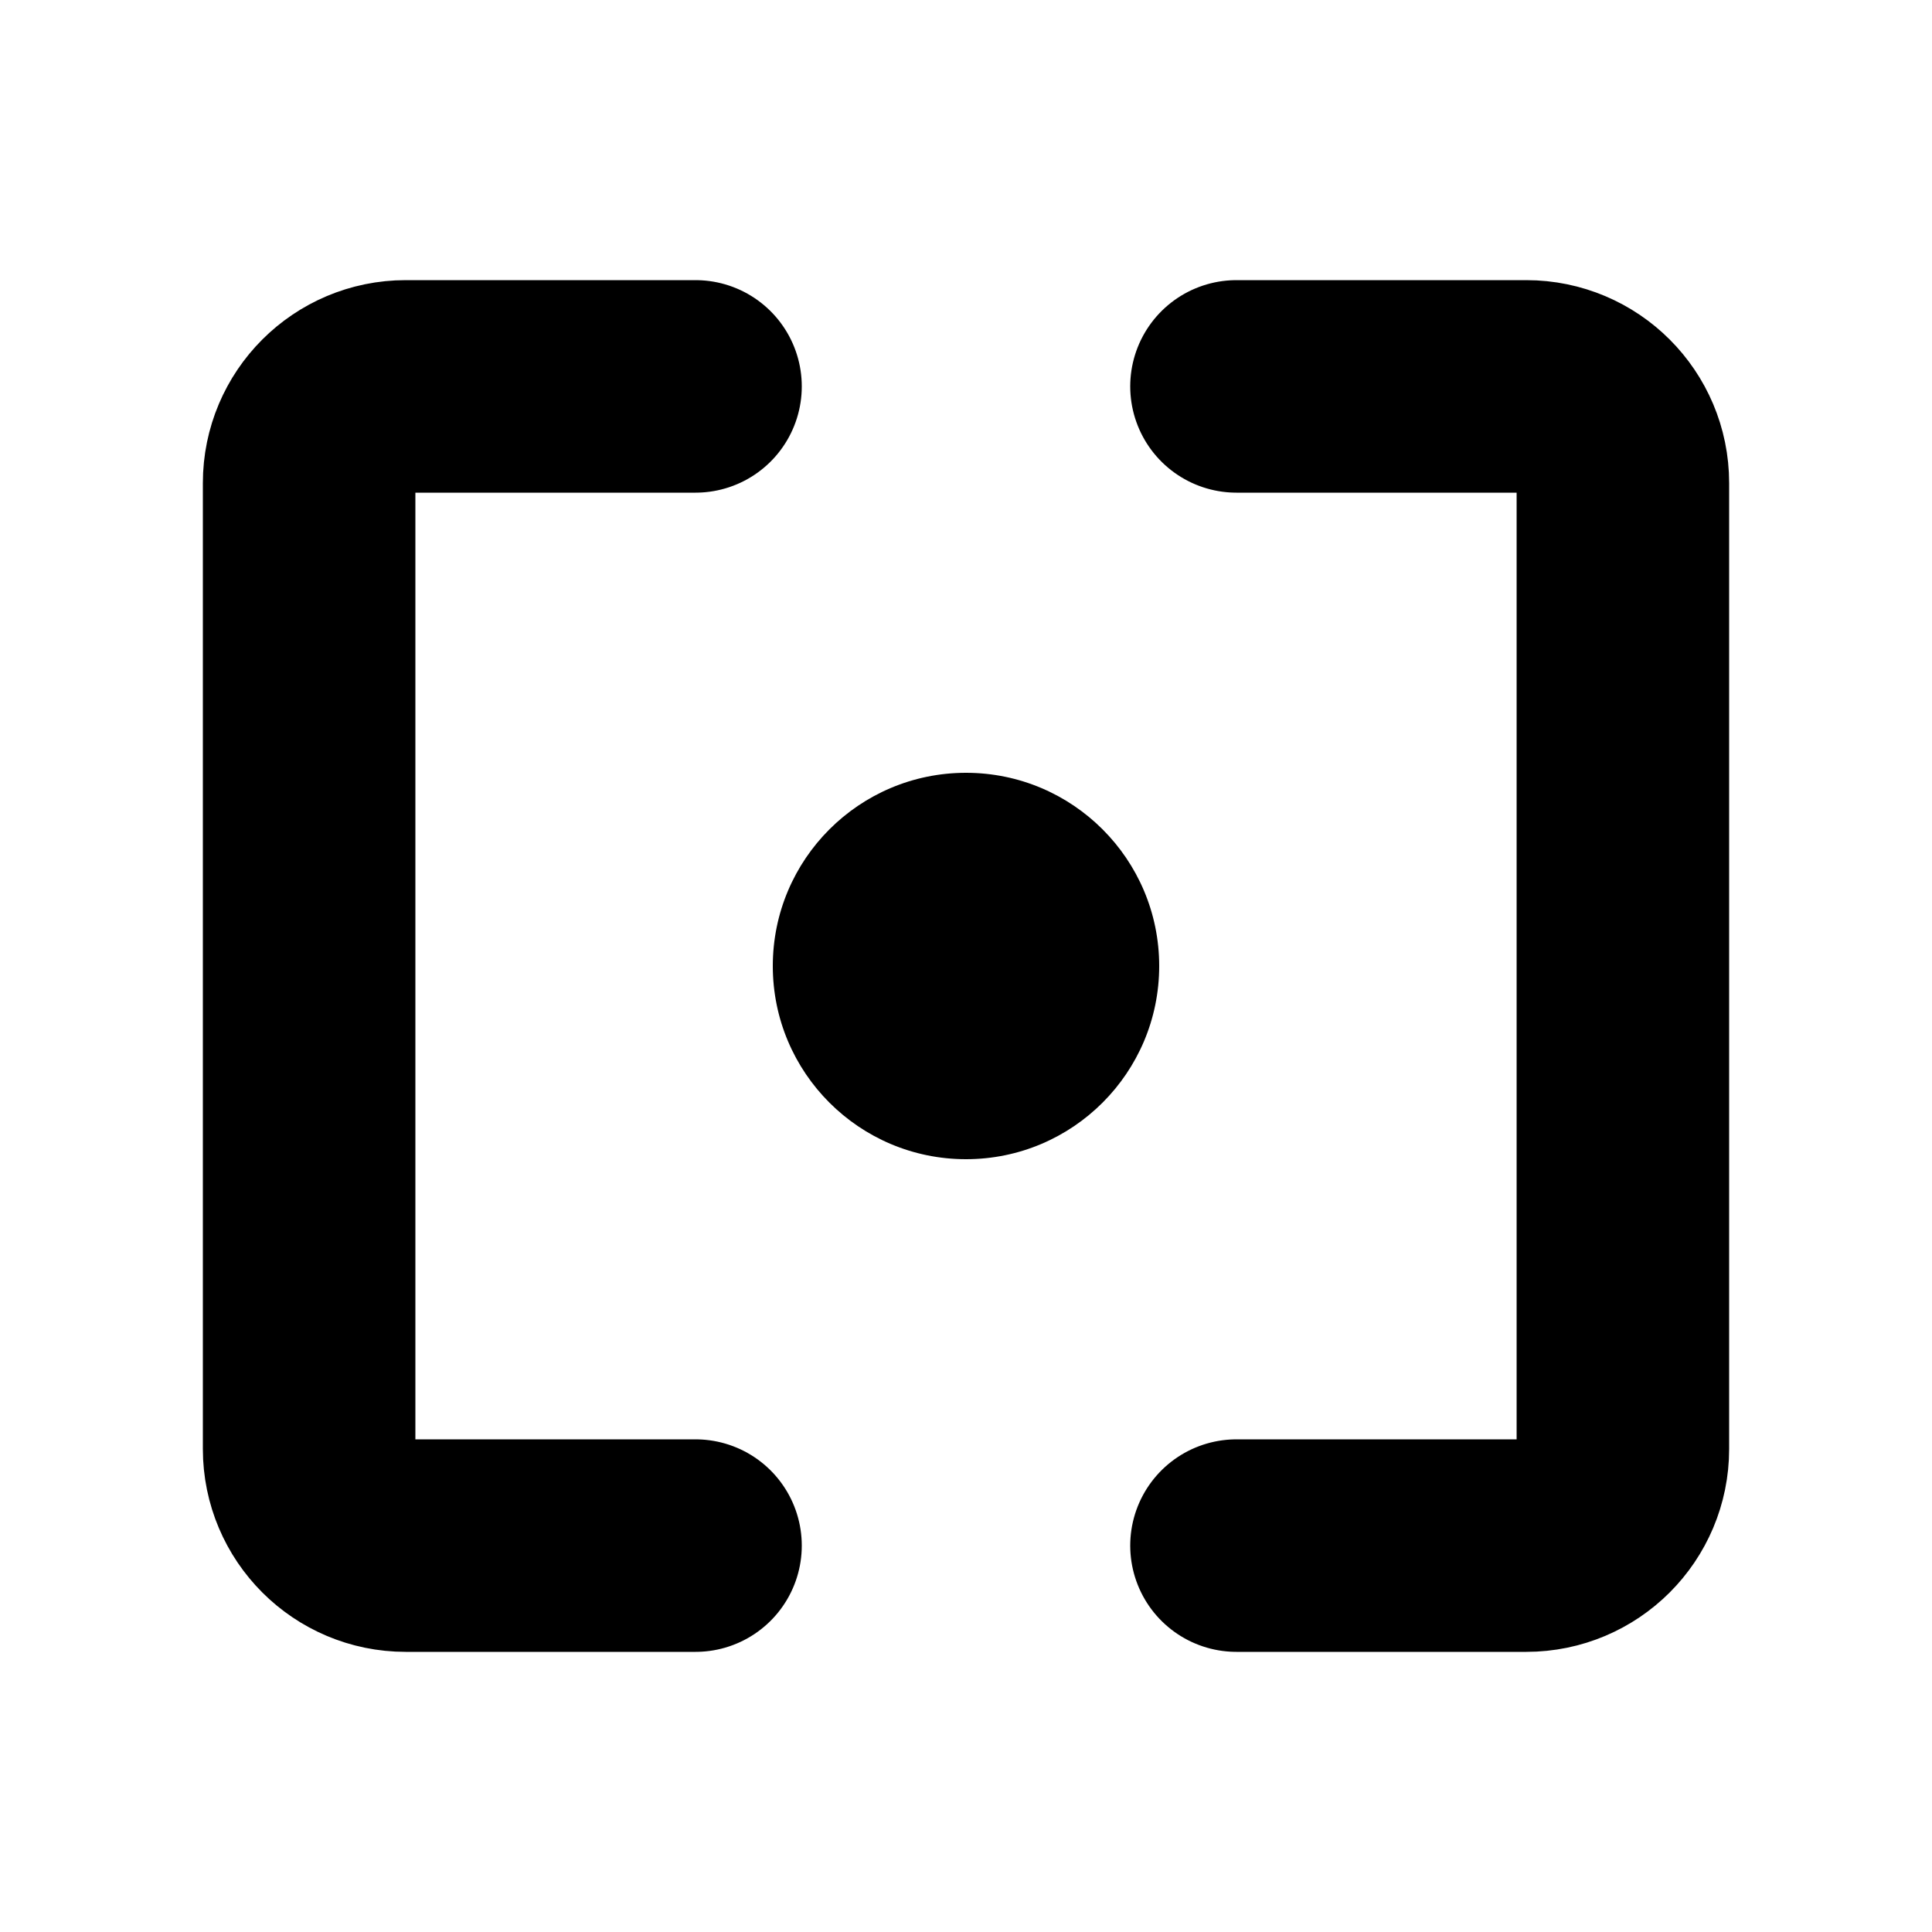
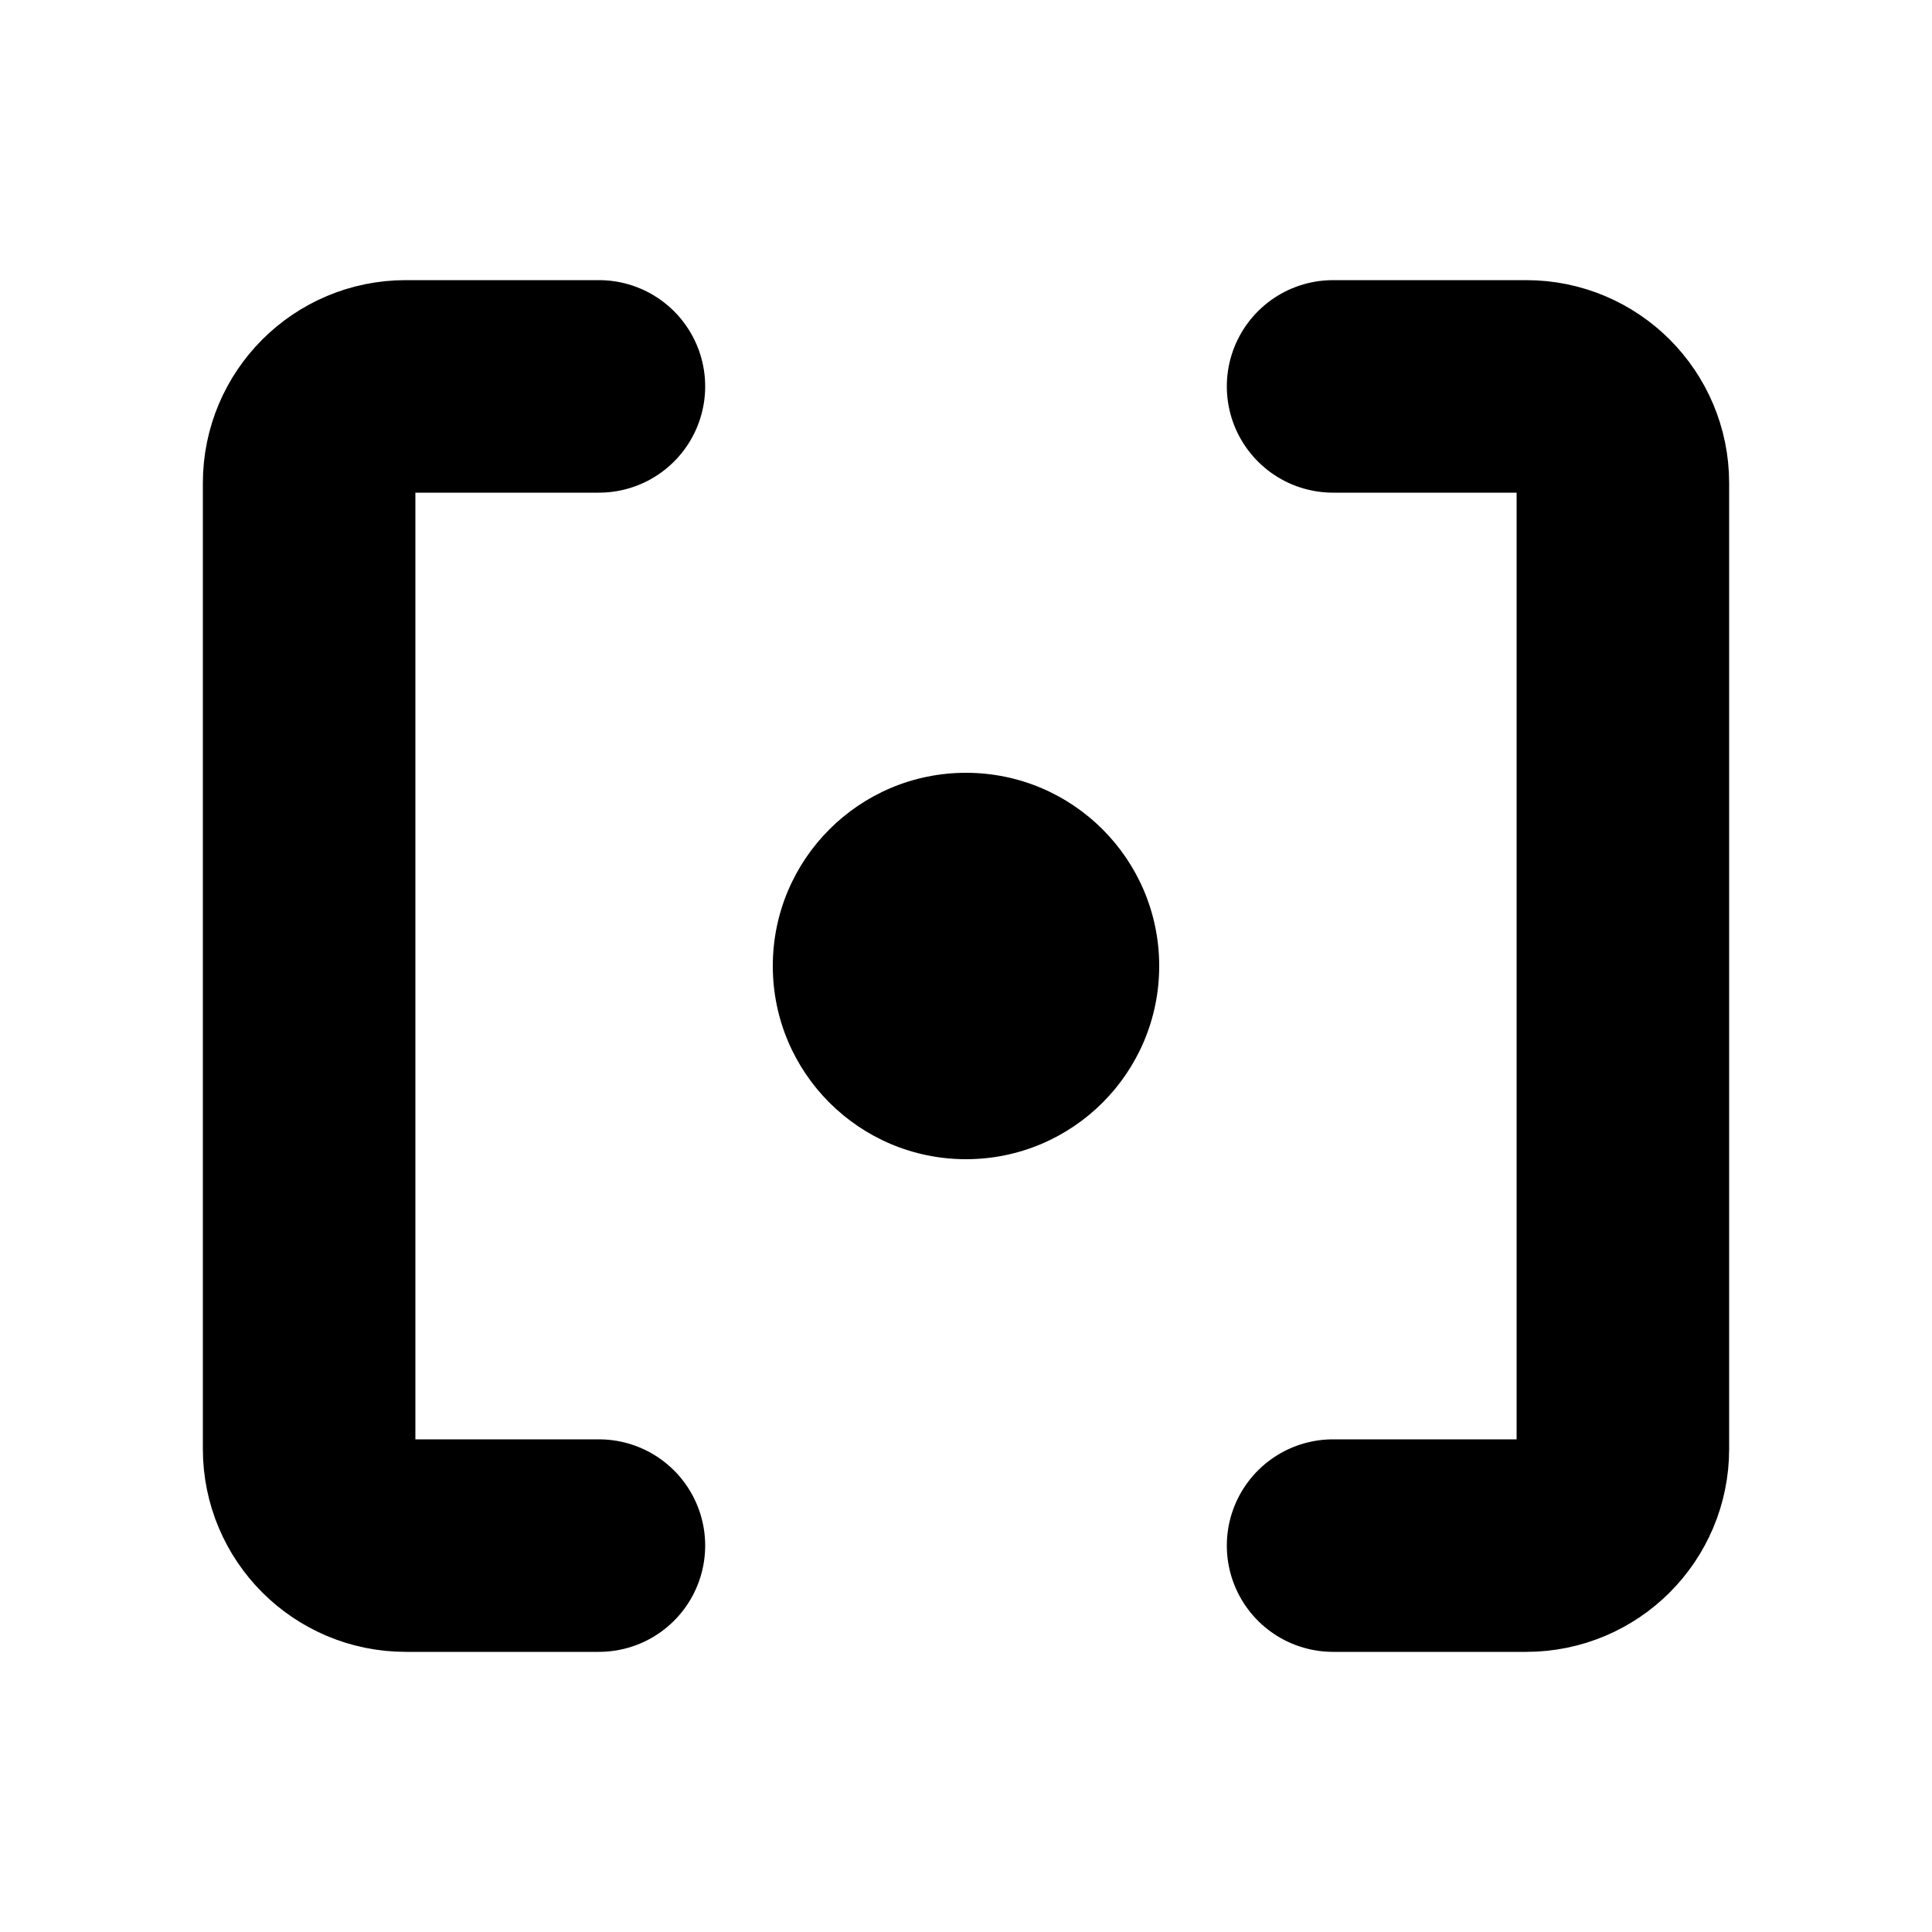
<svg xmlns="http://www.w3.org/2000/svg" viewBox="0 0 100 100" width="100" height="100" fill="none" role="img" aria-label="meet-ai">
-   <path d="M36,20 H21 A5,5 0 0 0 16,25 V75 A5,5 0 0 0 21,80 H36" fill="none" stroke="#000000" stroke-width="11" stroke-linecap="round" stroke-linejoin="round" />
-   <path d="M64,20 H79 A5,5 0 0 1 84,25 V75 A5,5 0 0 1 79,80 H64" fill="none" stroke="#000000" stroke-width="11" stroke-linecap="round" stroke-linejoin="round" />
+   <path d="M31,20 H21 A5,5 0 0 0 16,25 V75 A5,5 0 0 0 21,80 H31" fill="none" stroke="#000000" stroke-width="11" stroke-linecap="round" stroke-linejoin="round" />
+   <path d="M69,20 H79 A5,5 0 0 1 84,25 V75 A5,5 0 0 1 79,80 H69" fill="none" stroke="#000000" stroke-width="11" stroke-linecap="round" stroke-linejoin="round" />
  <circle cx="50" cy="50" r="10" fill="#000000" />
</svg>
